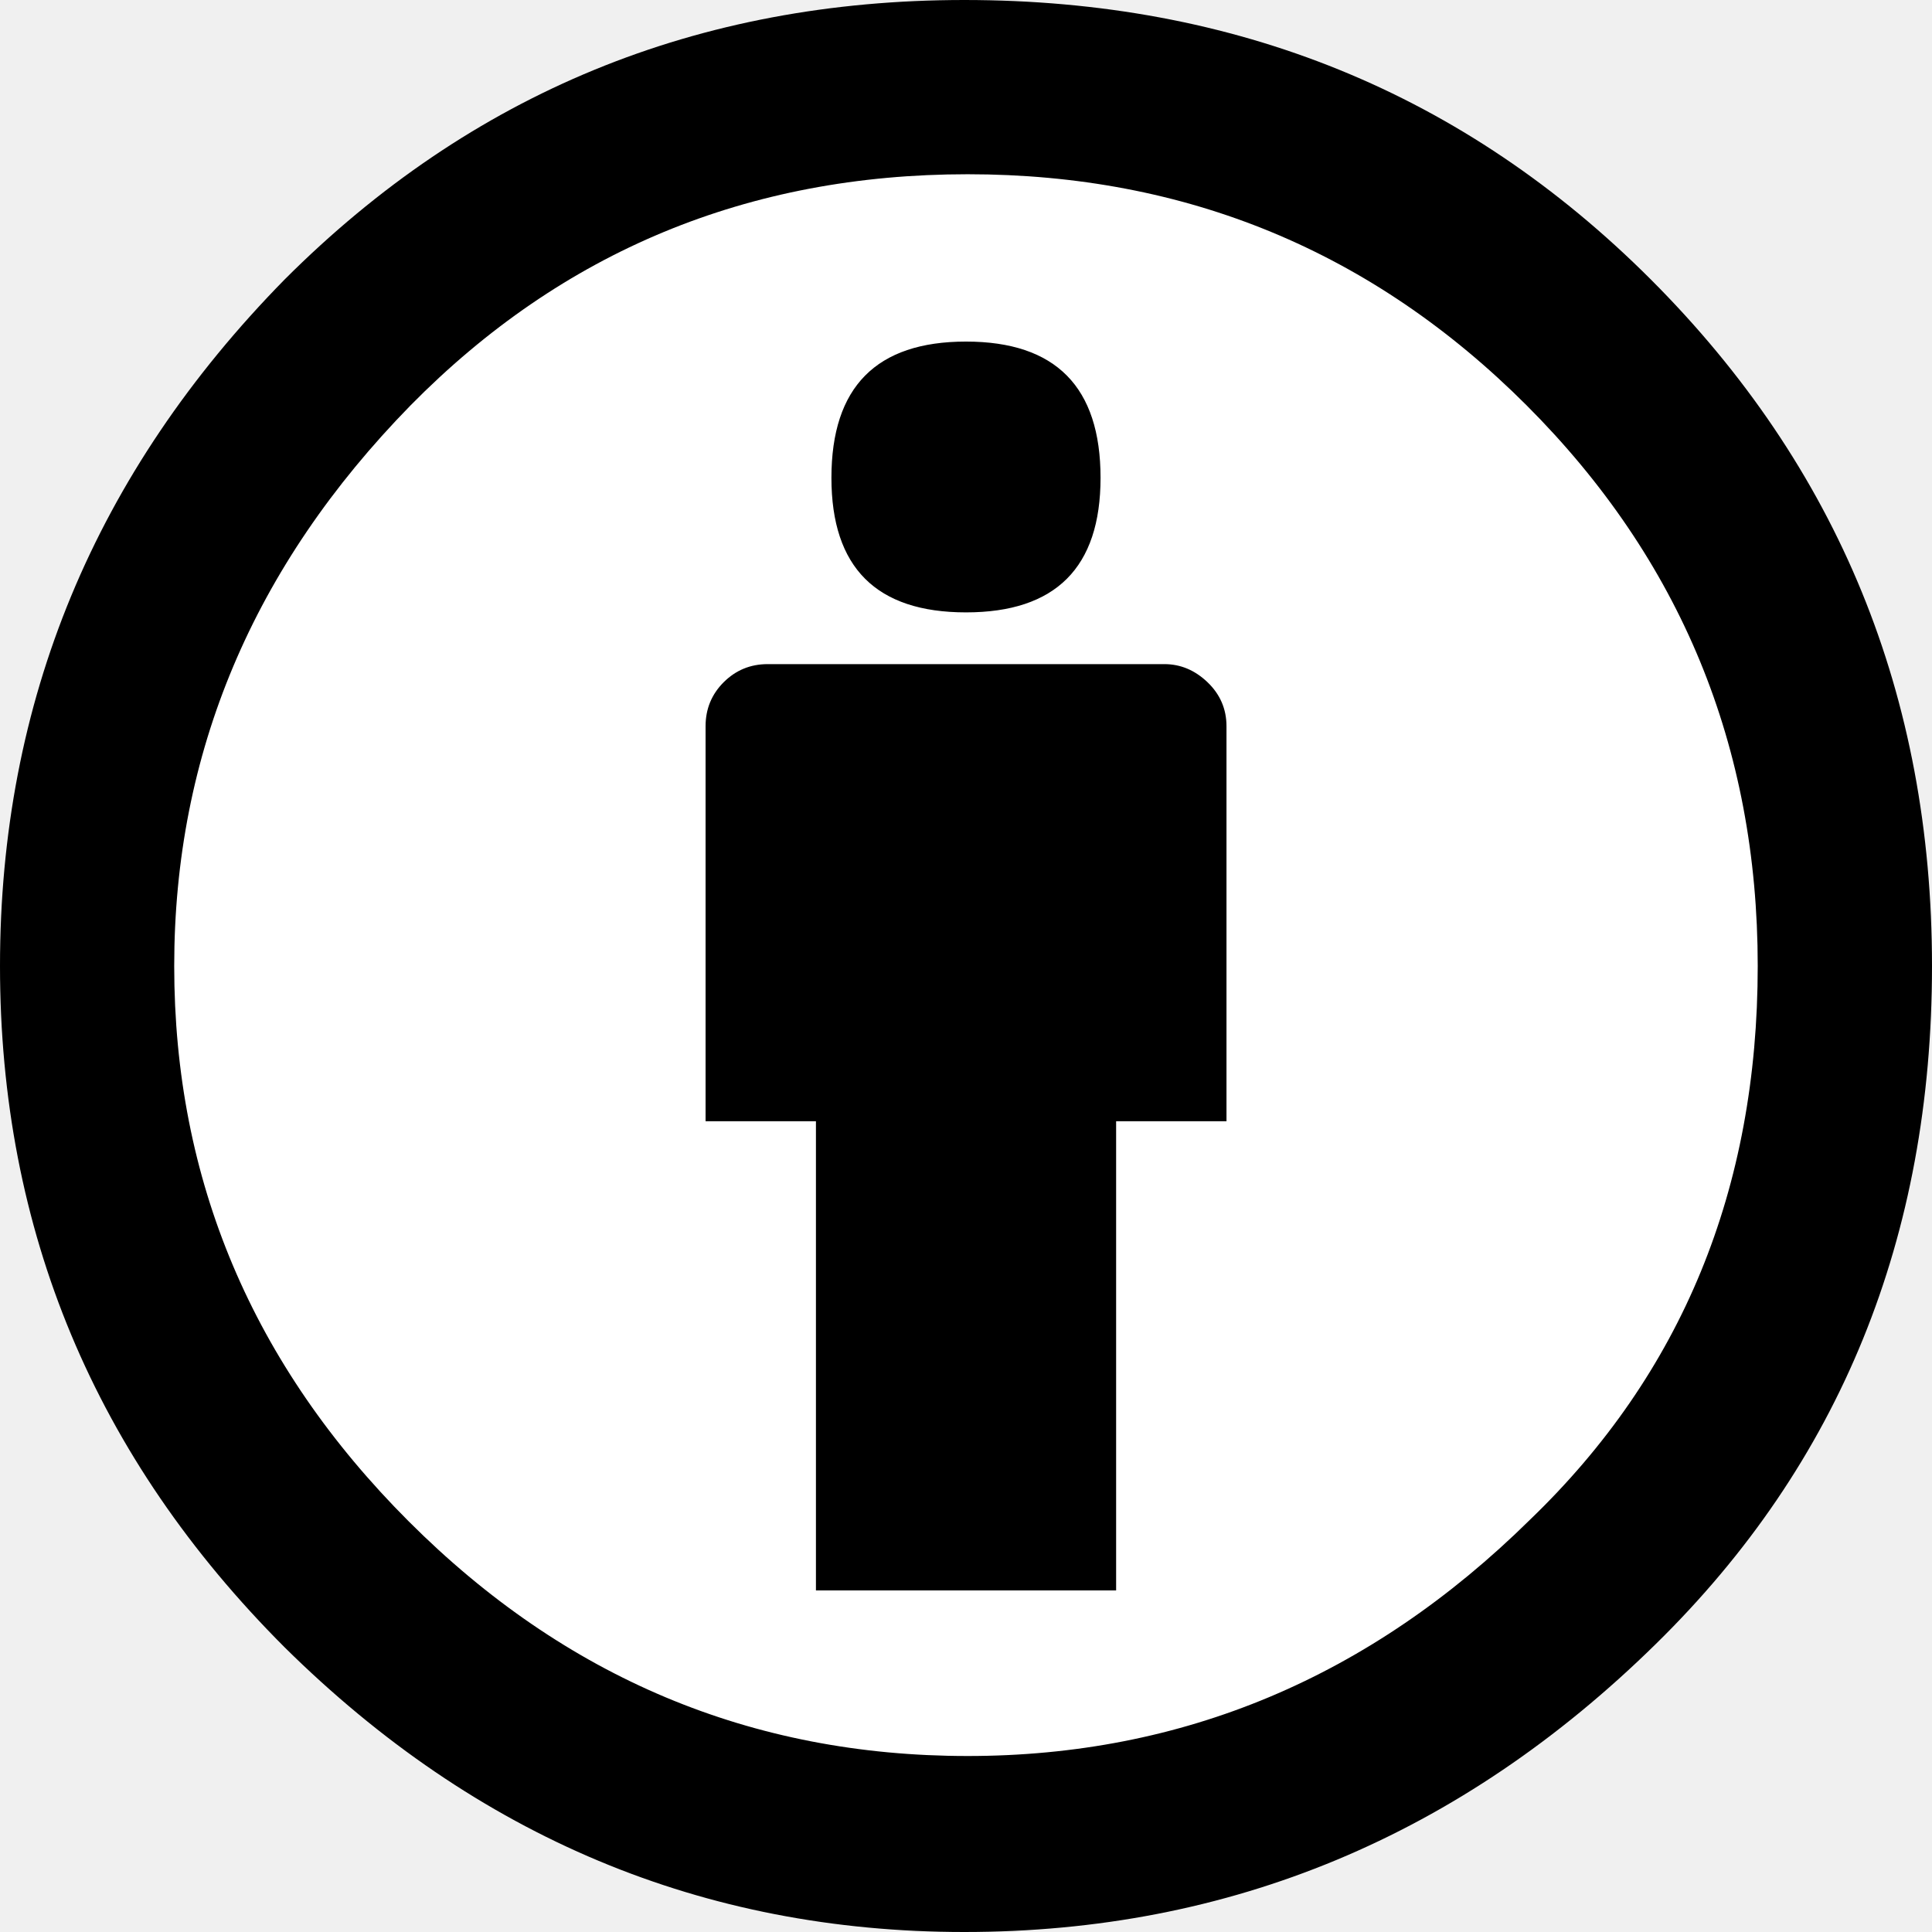
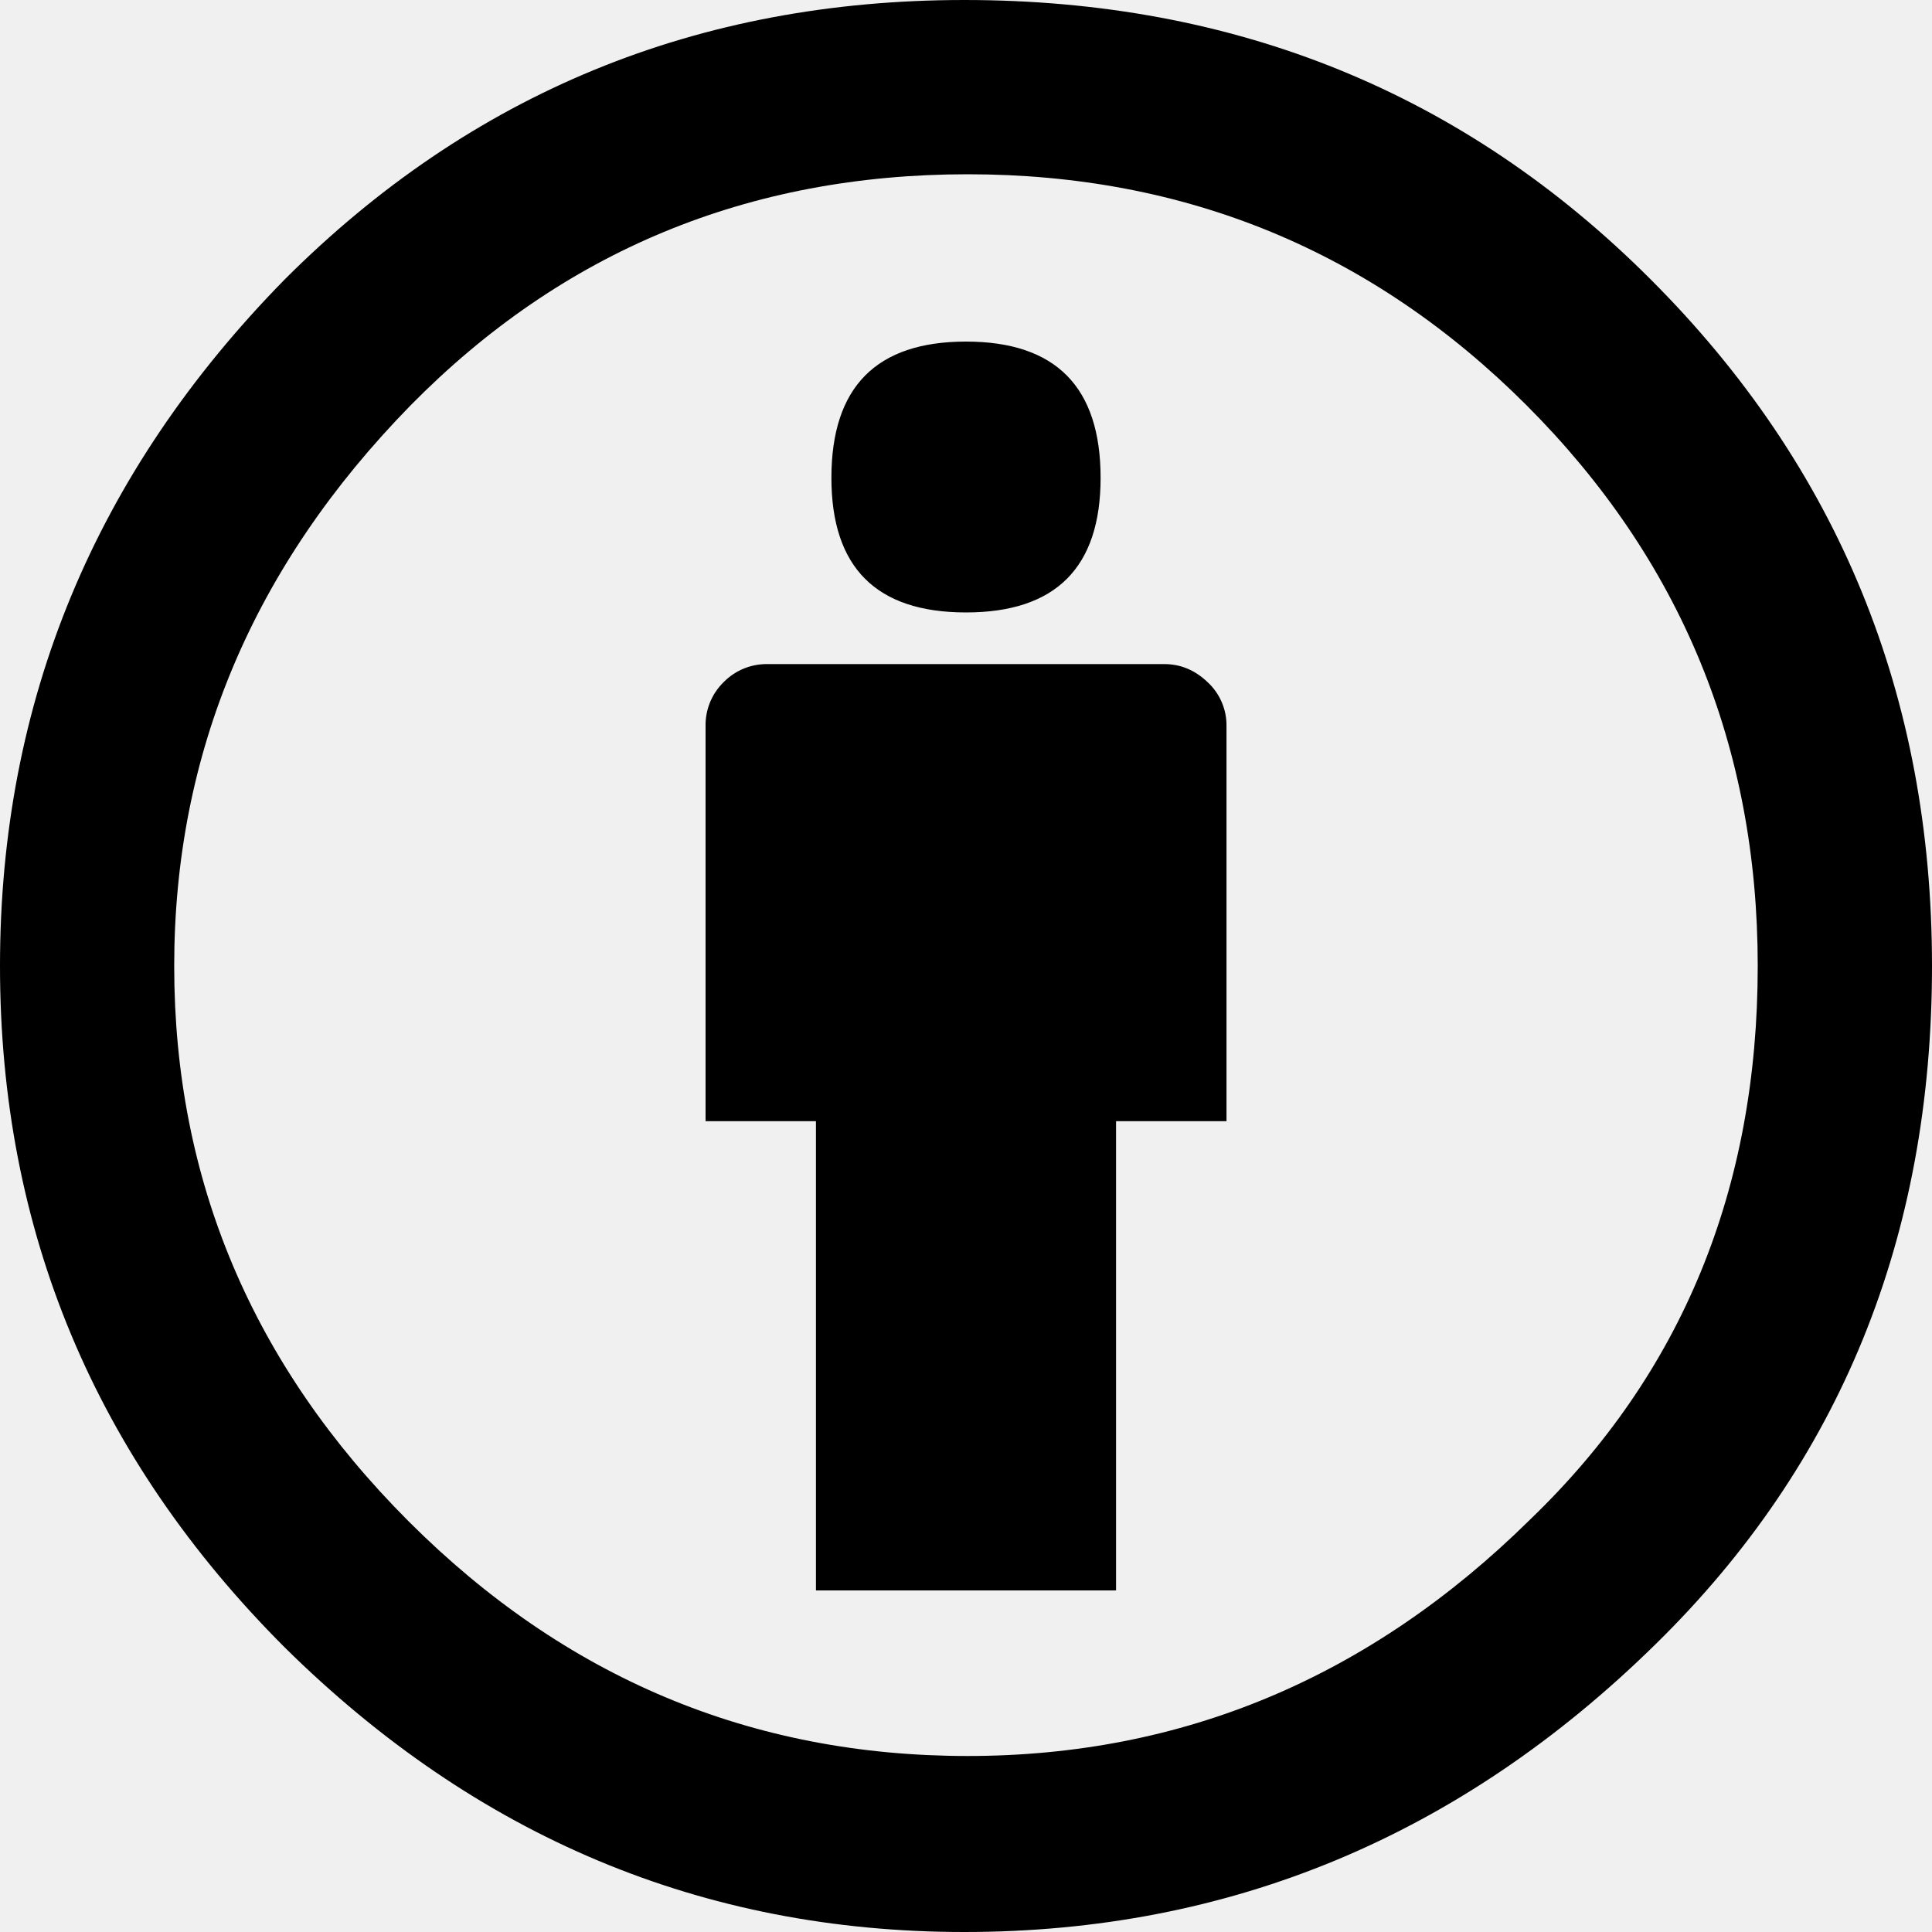
- <svg xmlns="http://www.w3.org/2000/svg" version="1.0" id="Layer_1" x="0px" y="0px" width="64px" height="64px" viewBox="5.5 -3.5 64 64" enable-background="new 5.5 -3.5 64 64" xml:space="preserve">
-   <g>
-     <circle fill="#FFFFFF" cx="37.637" cy="28.806" r="28.276" />
-     <g>
-       <path d="M37.443-3.5c8.988,0,16.57,3.085,22.742,9.257C66.393,11.967,69.5,19.548,69.5,28.5c0,8.991-3.049,16.476-9.145,22.456         C53.879,57.319,46.242,60.5,37.443,60.5c-8.649,0-16.153-3.144-22.514-9.43C8.644,44.784,5.5,37.262,5.5,28.5         c0-8.761,3.144-16.342,9.429-22.742C21.101-0.415,28.604-3.5,37.443-3.5z M37.557,2.272c-7.276,0-13.428,2.553-18.457,7.657         c-5.22,5.334-7.829,11.525-7.829,18.572c0,7.086,2.59,13.22,7.77,18.398c5.181,5.182,11.352,7.771,18.514,7.771         c7.123,0,13.334-2.607,18.629-7.828c5.029-4.838,7.543-10.952,7.543-18.343c0-7.276-2.553-13.465-7.656-18.571         C50.967,4.824,44.795,2.272,37.557,2.272z M46.129,20.557v13.085h-3.656v15.542h-9.944V33.643h-3.656V20.557         c0-0.572,0.2-1.057,0.599-1.457c0.401-0.399,0.887-0.6,1.457-0.6h13.144c0.533,0,1.01,0.2,1.428,0.6         C45.918,19.5,46.129,19.986,46.129,20.557z M33.042,12.329c0-3.008,1.485-4.514,4.458-4.514s4.457,1.504,4.457,4.514         c0,2.971-1.486,4.457-4.457,4.457S33.042,15.3,33.042,12.329z" />
-     </g>
-   </g>
+ <svg xmlns="http://www.w3.org/2000/svg" viewBox="0 0 30 30">
+   <path d="M14.973 0c4.213 0 7.768 1.446 10.66 4.34C28.544 7.25 30 10.803 30 15c0 4.215-1.43 7.723-4.287 10.526C22.678 28.51 19.098 30 14.973 30c-4.054 0-7.571-1.474-10.553-4.42C1.474 22.633 0 19.107 0 15S1.474 7.34 4.42 4.34C7.313 1.446 10.83 0 14.973 0zm.054 2.706c-3.41 0-6.295 1.196-8.652 3.589-2.447 2.5-3.67 5.402-3.67 8.706 0 3.321 1.214 6.196 3.642 8.624 2.429 2.429 5.322 3.642 8.679 3.642 3.339 0 6.25-1.222 8.732-3.67 2.358-2.267 3.536-5.133 3.536-8.598 0-3.41-1.197-6.311-3.589-8.705-2.392-2.392-5.285-3.588-8.678-3.588zm4.018 8.57v6.134H17.33v7.286h-4.66V17.41h-1.714v-6.134a.93.93 0 01.28-.683.933.933 0 01.684-.281h6.161c.25 0 .474.093.67.28a.912.912 0 01.294.684zM12.91 7.42c0-1.41.696-2.116 2.09-2.116s2.09.705 2.09 2.116c0 1.393-.697 2.09-2.09 2.09-1.393 0-2.09-.697-2.09-2.09z" fill="currentColor" />
</svg>
